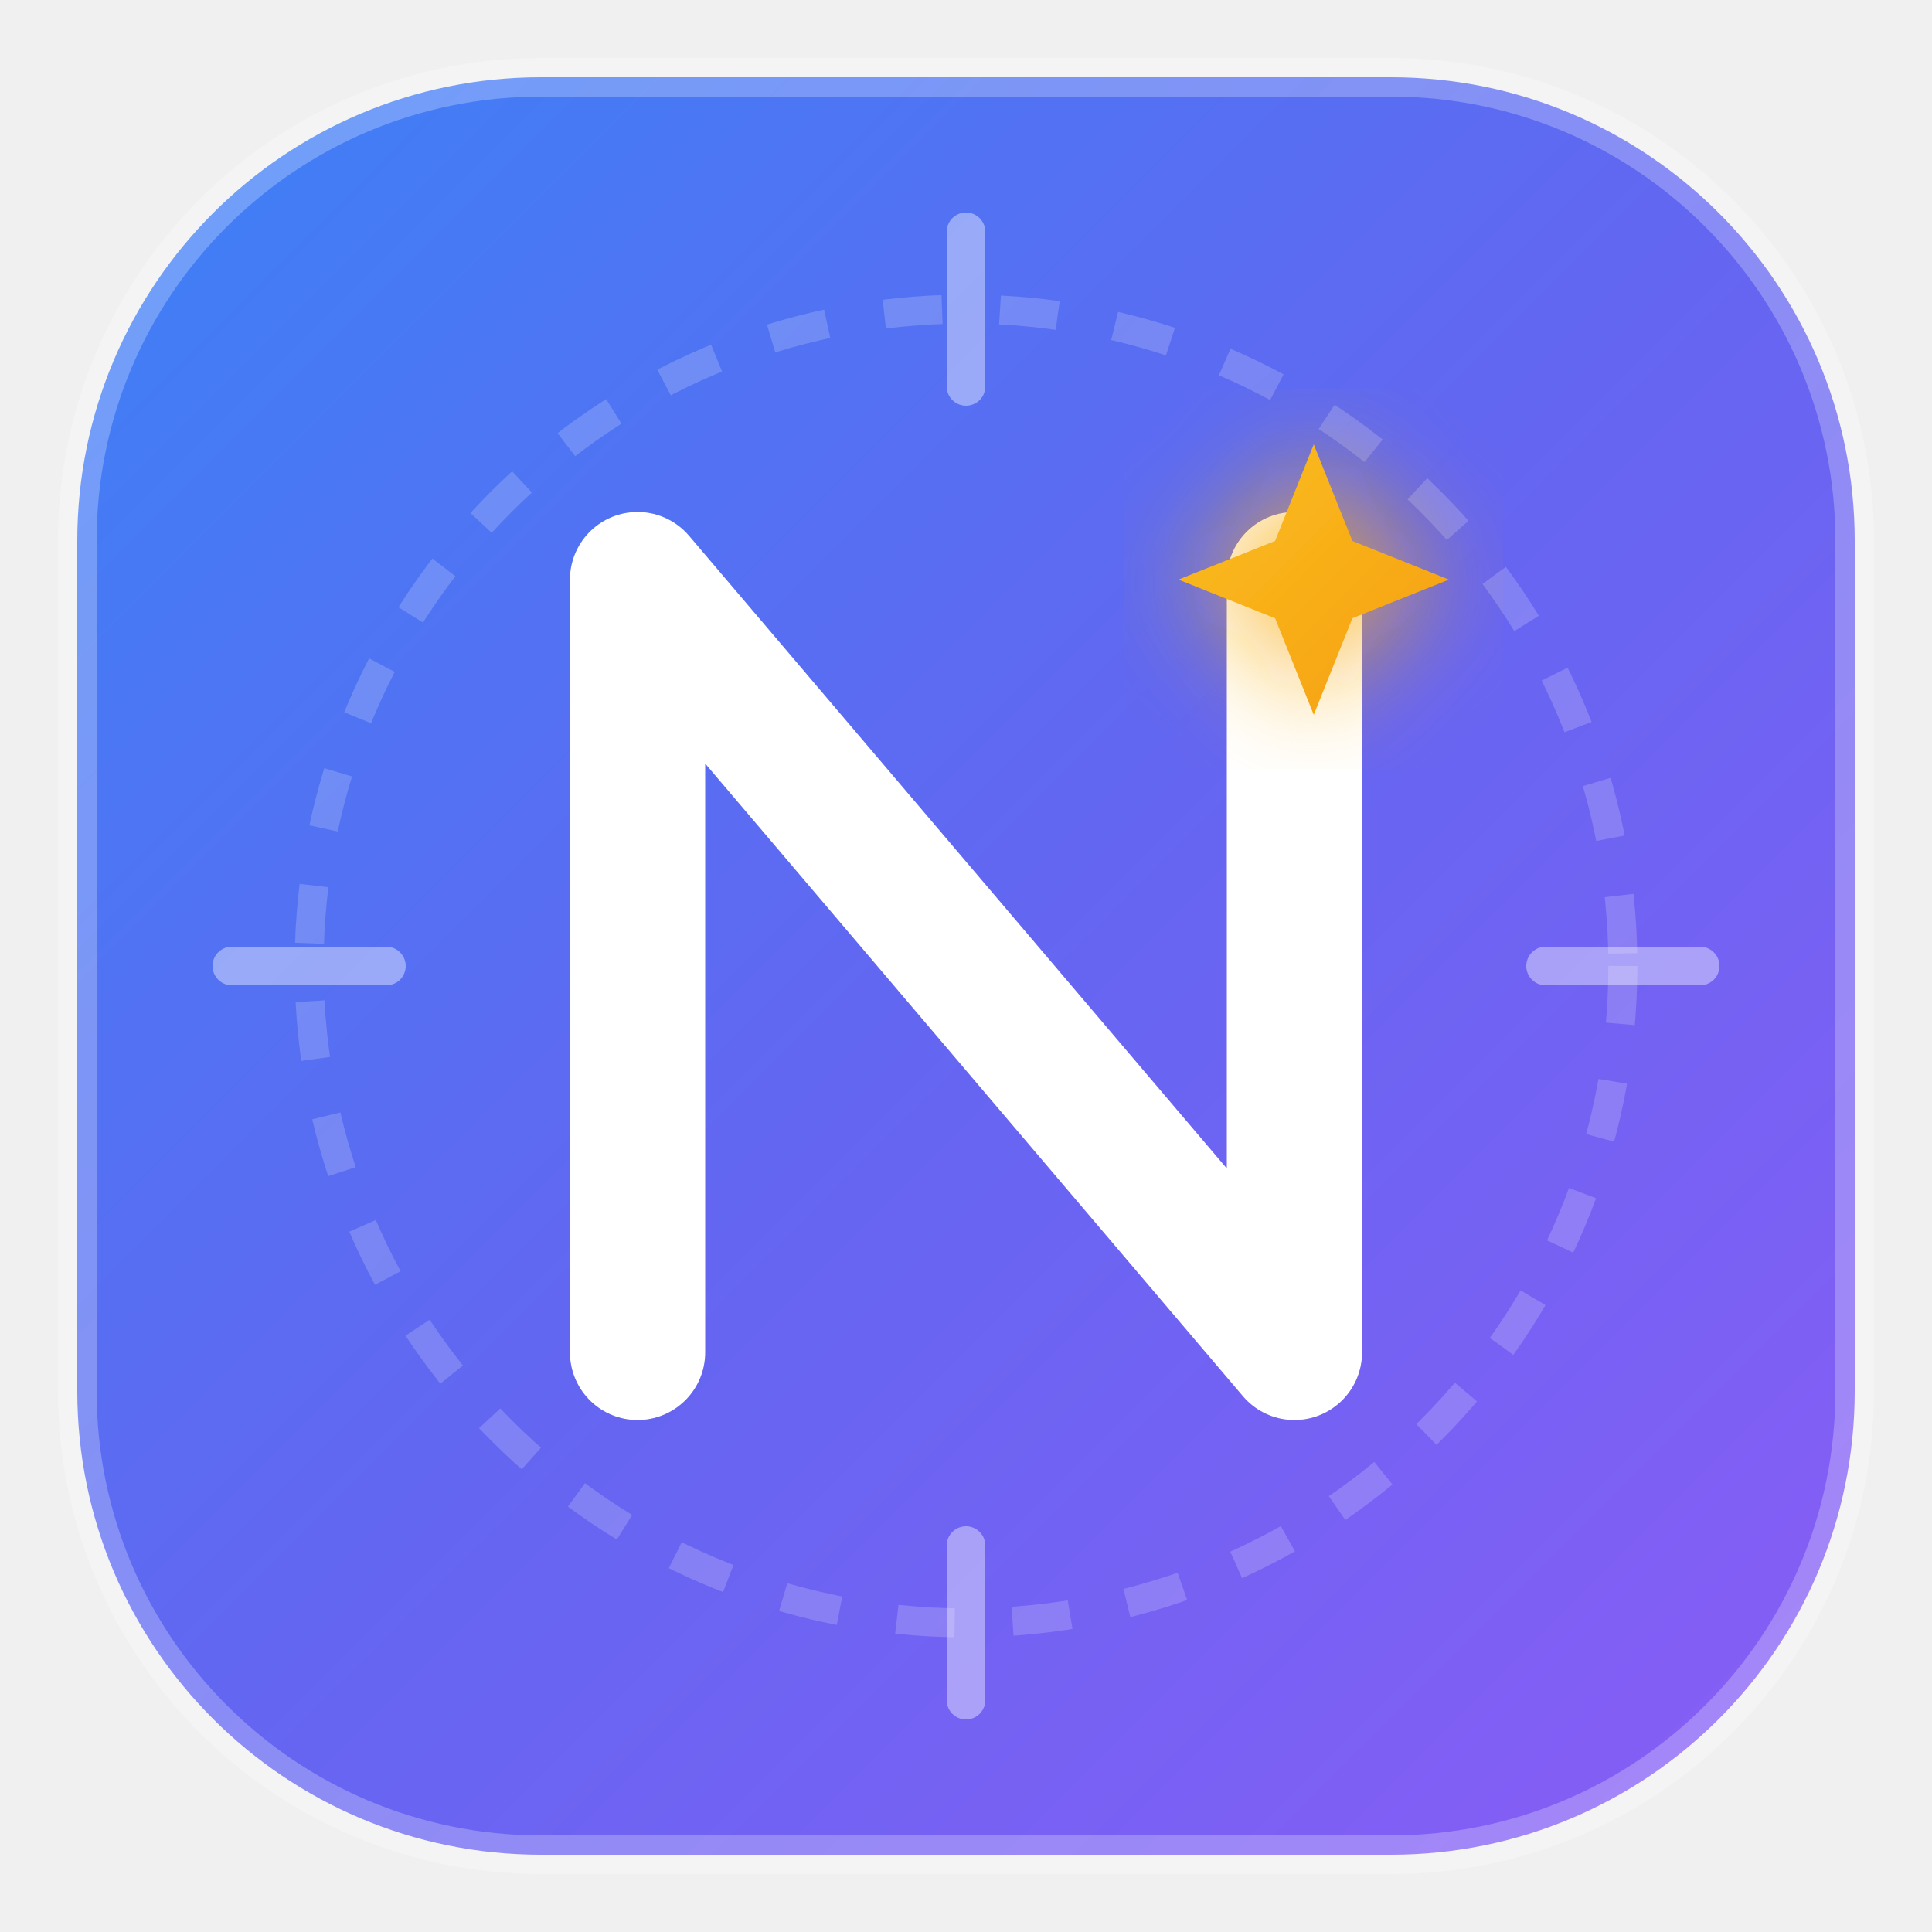
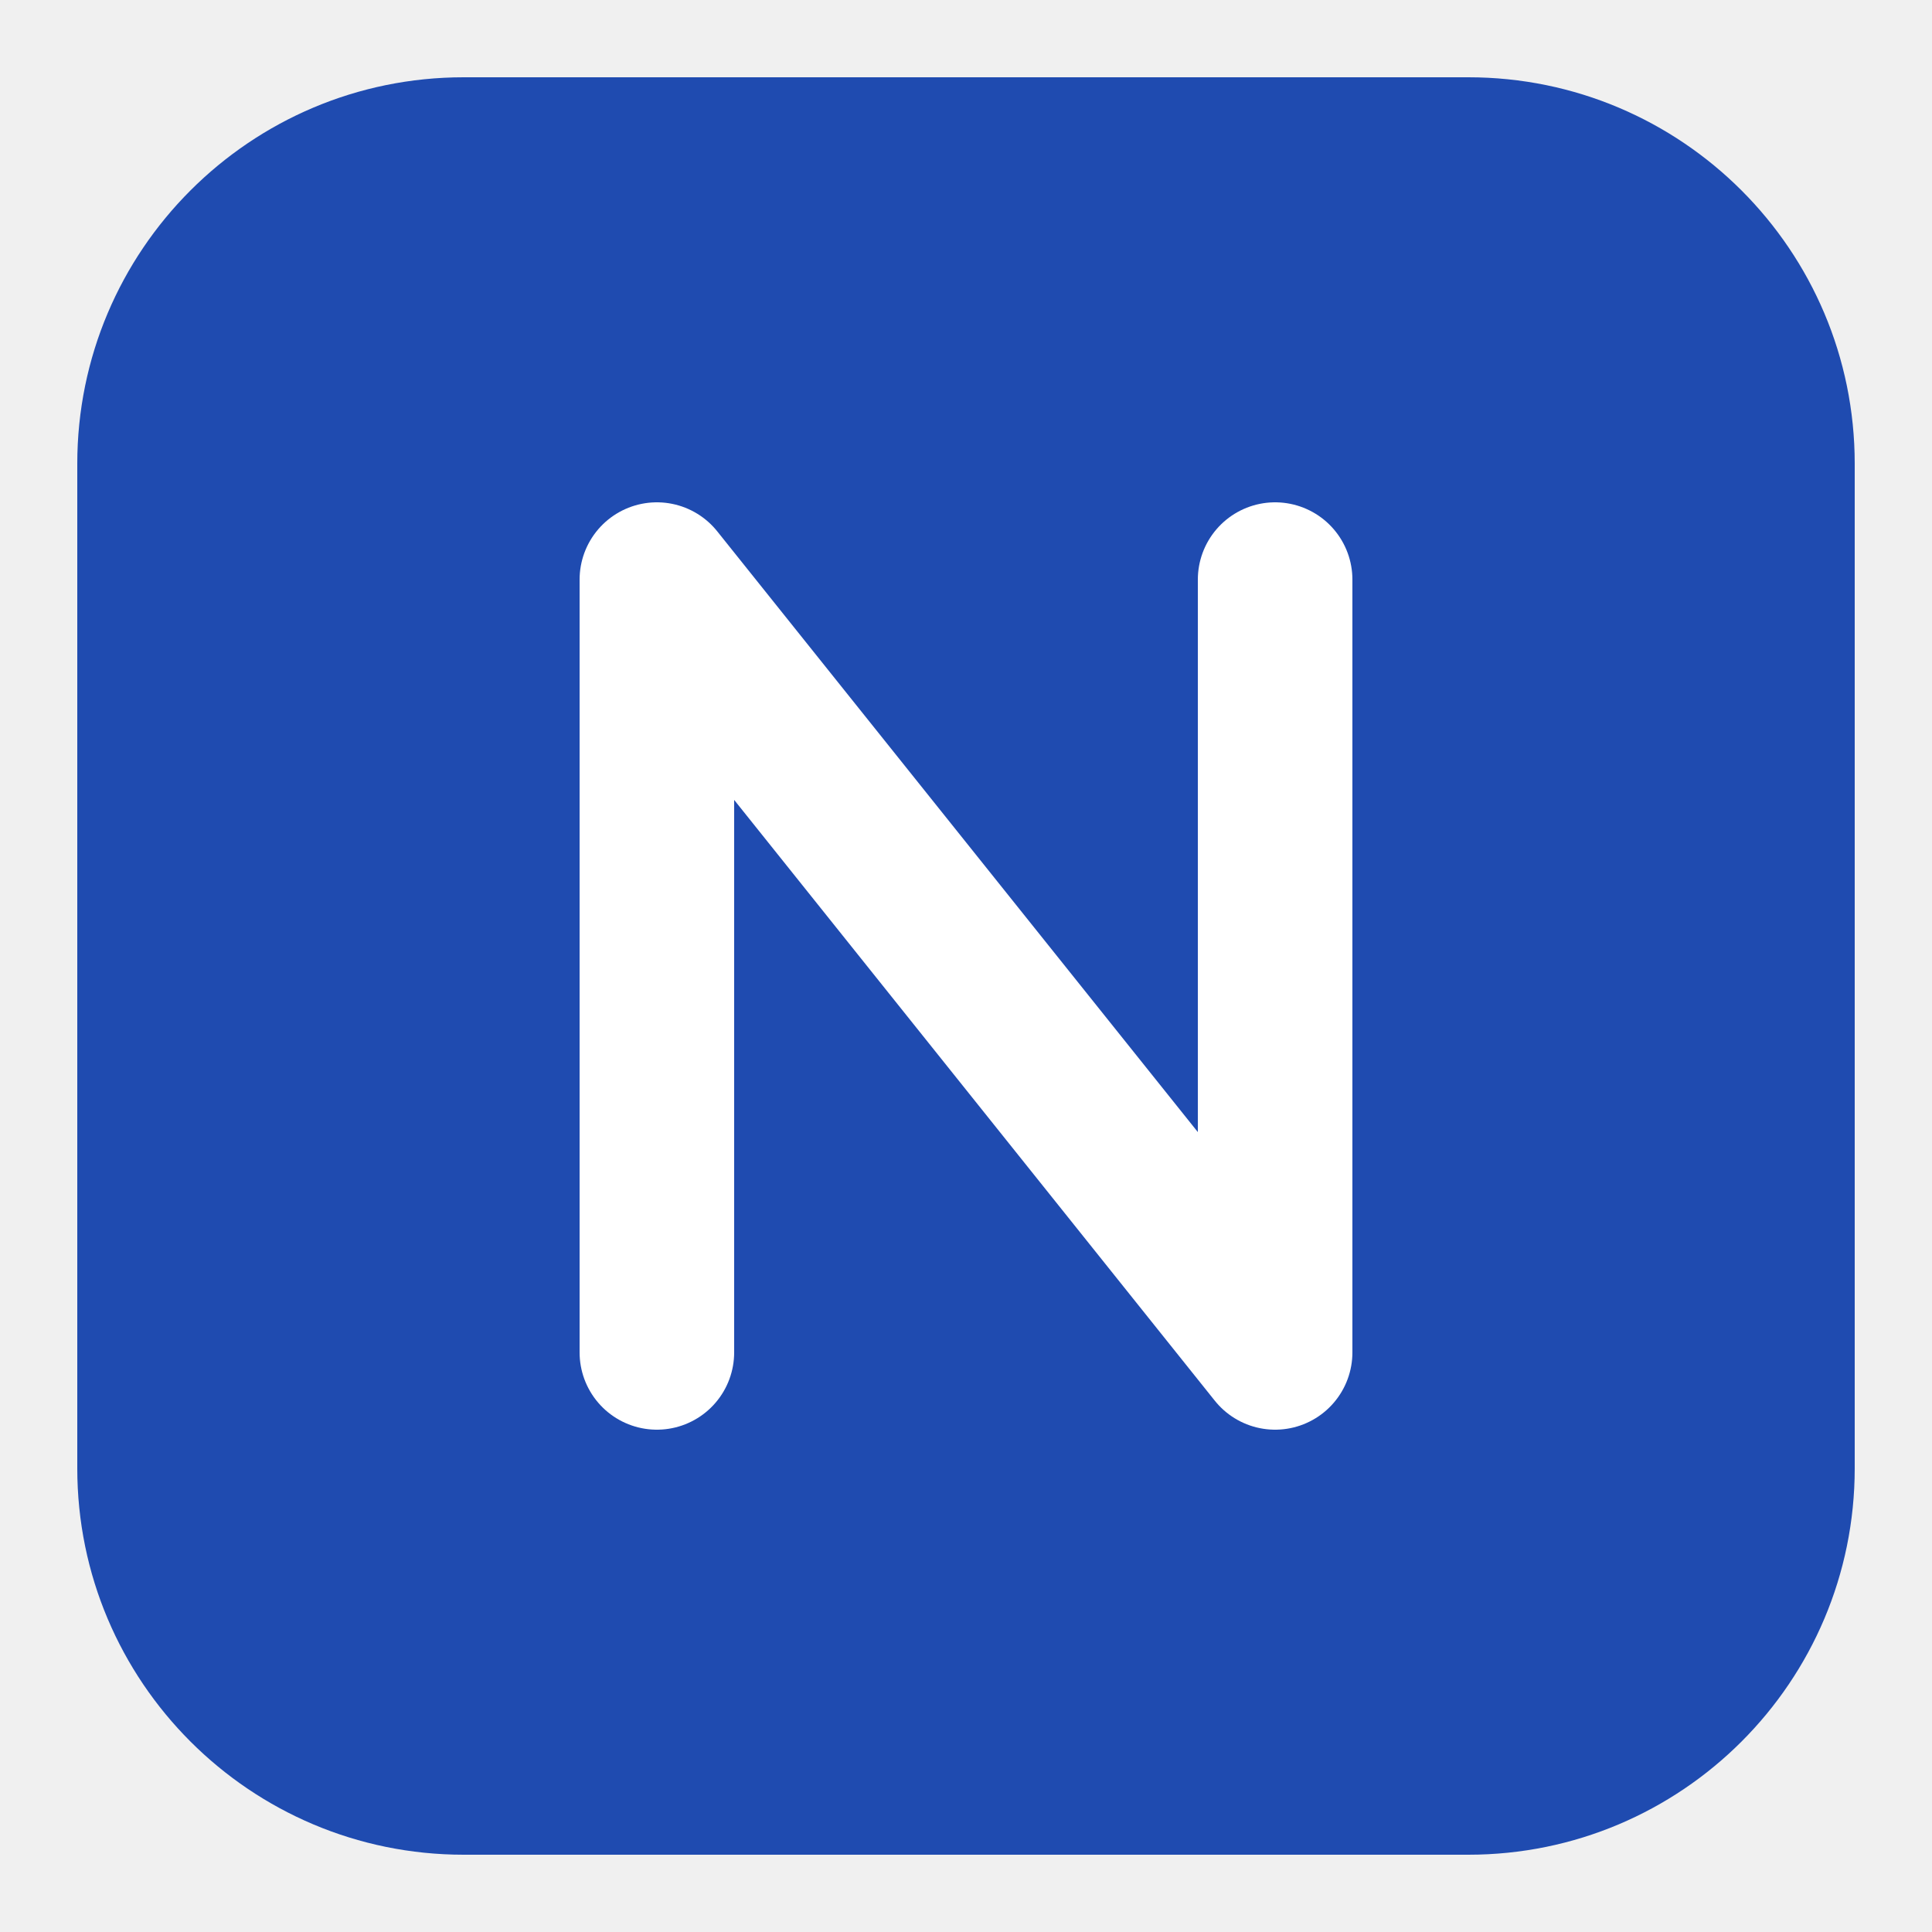
<svg xmlns="http://www.w3.org/2000/svg" viewBox="0 0 100 100" fill="none">
-   <defs>
-     <linearGradient id="navigium-grad" x1="0%" y1="0%" x2="100%" y2="100%">
-       <stop offset="0%" stop-color="#3b82f6" />
-       <stop offset="50%" stop-color="#6366f1" />
-       <stop offset="100%" stop-color="#8b5cf6" />
-     </linearGradient>
-     <linearGradient id="gold-grad" x1="0%" y1="0%" x2="100%" y2="100%">
-       <stop offset="0%" stop-color="#fbbf24" />
-       <stop offset="100%" stop-color="#f59e0b" />
-     </linearGradient>
-     <filter id="glow" x="-20%" y="-20%" width="140%" height="140%">
-       <feGaussianBlur stdDeviation="3" result="blur" />
-       <feComposite in="SourceGraphic" in2="blur" operator="over" />
-     </filter>
-   </defs>
-   <rect x="4" y="4" width="92" height="92" rx="24" fill="url(#navigium-grad)" />
-   <rect x="4" y="4" width="92" height="92" rx="24" stroke="rgba(255,255,255,0.25)" stroke-width="2" />
-   <circle cx="50" cy="50" r="34" stroke="rgba(255,255,255,0.18)" stroke-width="1.5" stroke-dasharray="3 3" />
-   <path d="M50 12 L50 20 M50 80 L50 88 M12 50 L20 50 M80 50 L88 50" stroke="rgba(255,255,255,0.4)" stroke-width="2" stroke-linecap="round" />
-   <path d="M33 70 V30 L67 70 V30" stroke="#ffffff" stroke-width="7" stroke-linecap="round" stroke-linejoin="round" />
-   <path d="M68 23 L70 28 L75 30 L70 32 L68 37 L66 32 L61 30 L66 28 Z" fill="url(#gold-grad)" filter="url(#glow)" />
+   <rect x="4" y="4" width="92" height="92" rx="20" fill="#1f4bb0" />
+   <path d="M34 70V30l32 40V30" stroke="#fff" stroke-width="8" stroke-linecap="round" stroke-linejoin="round" />
</svg>
